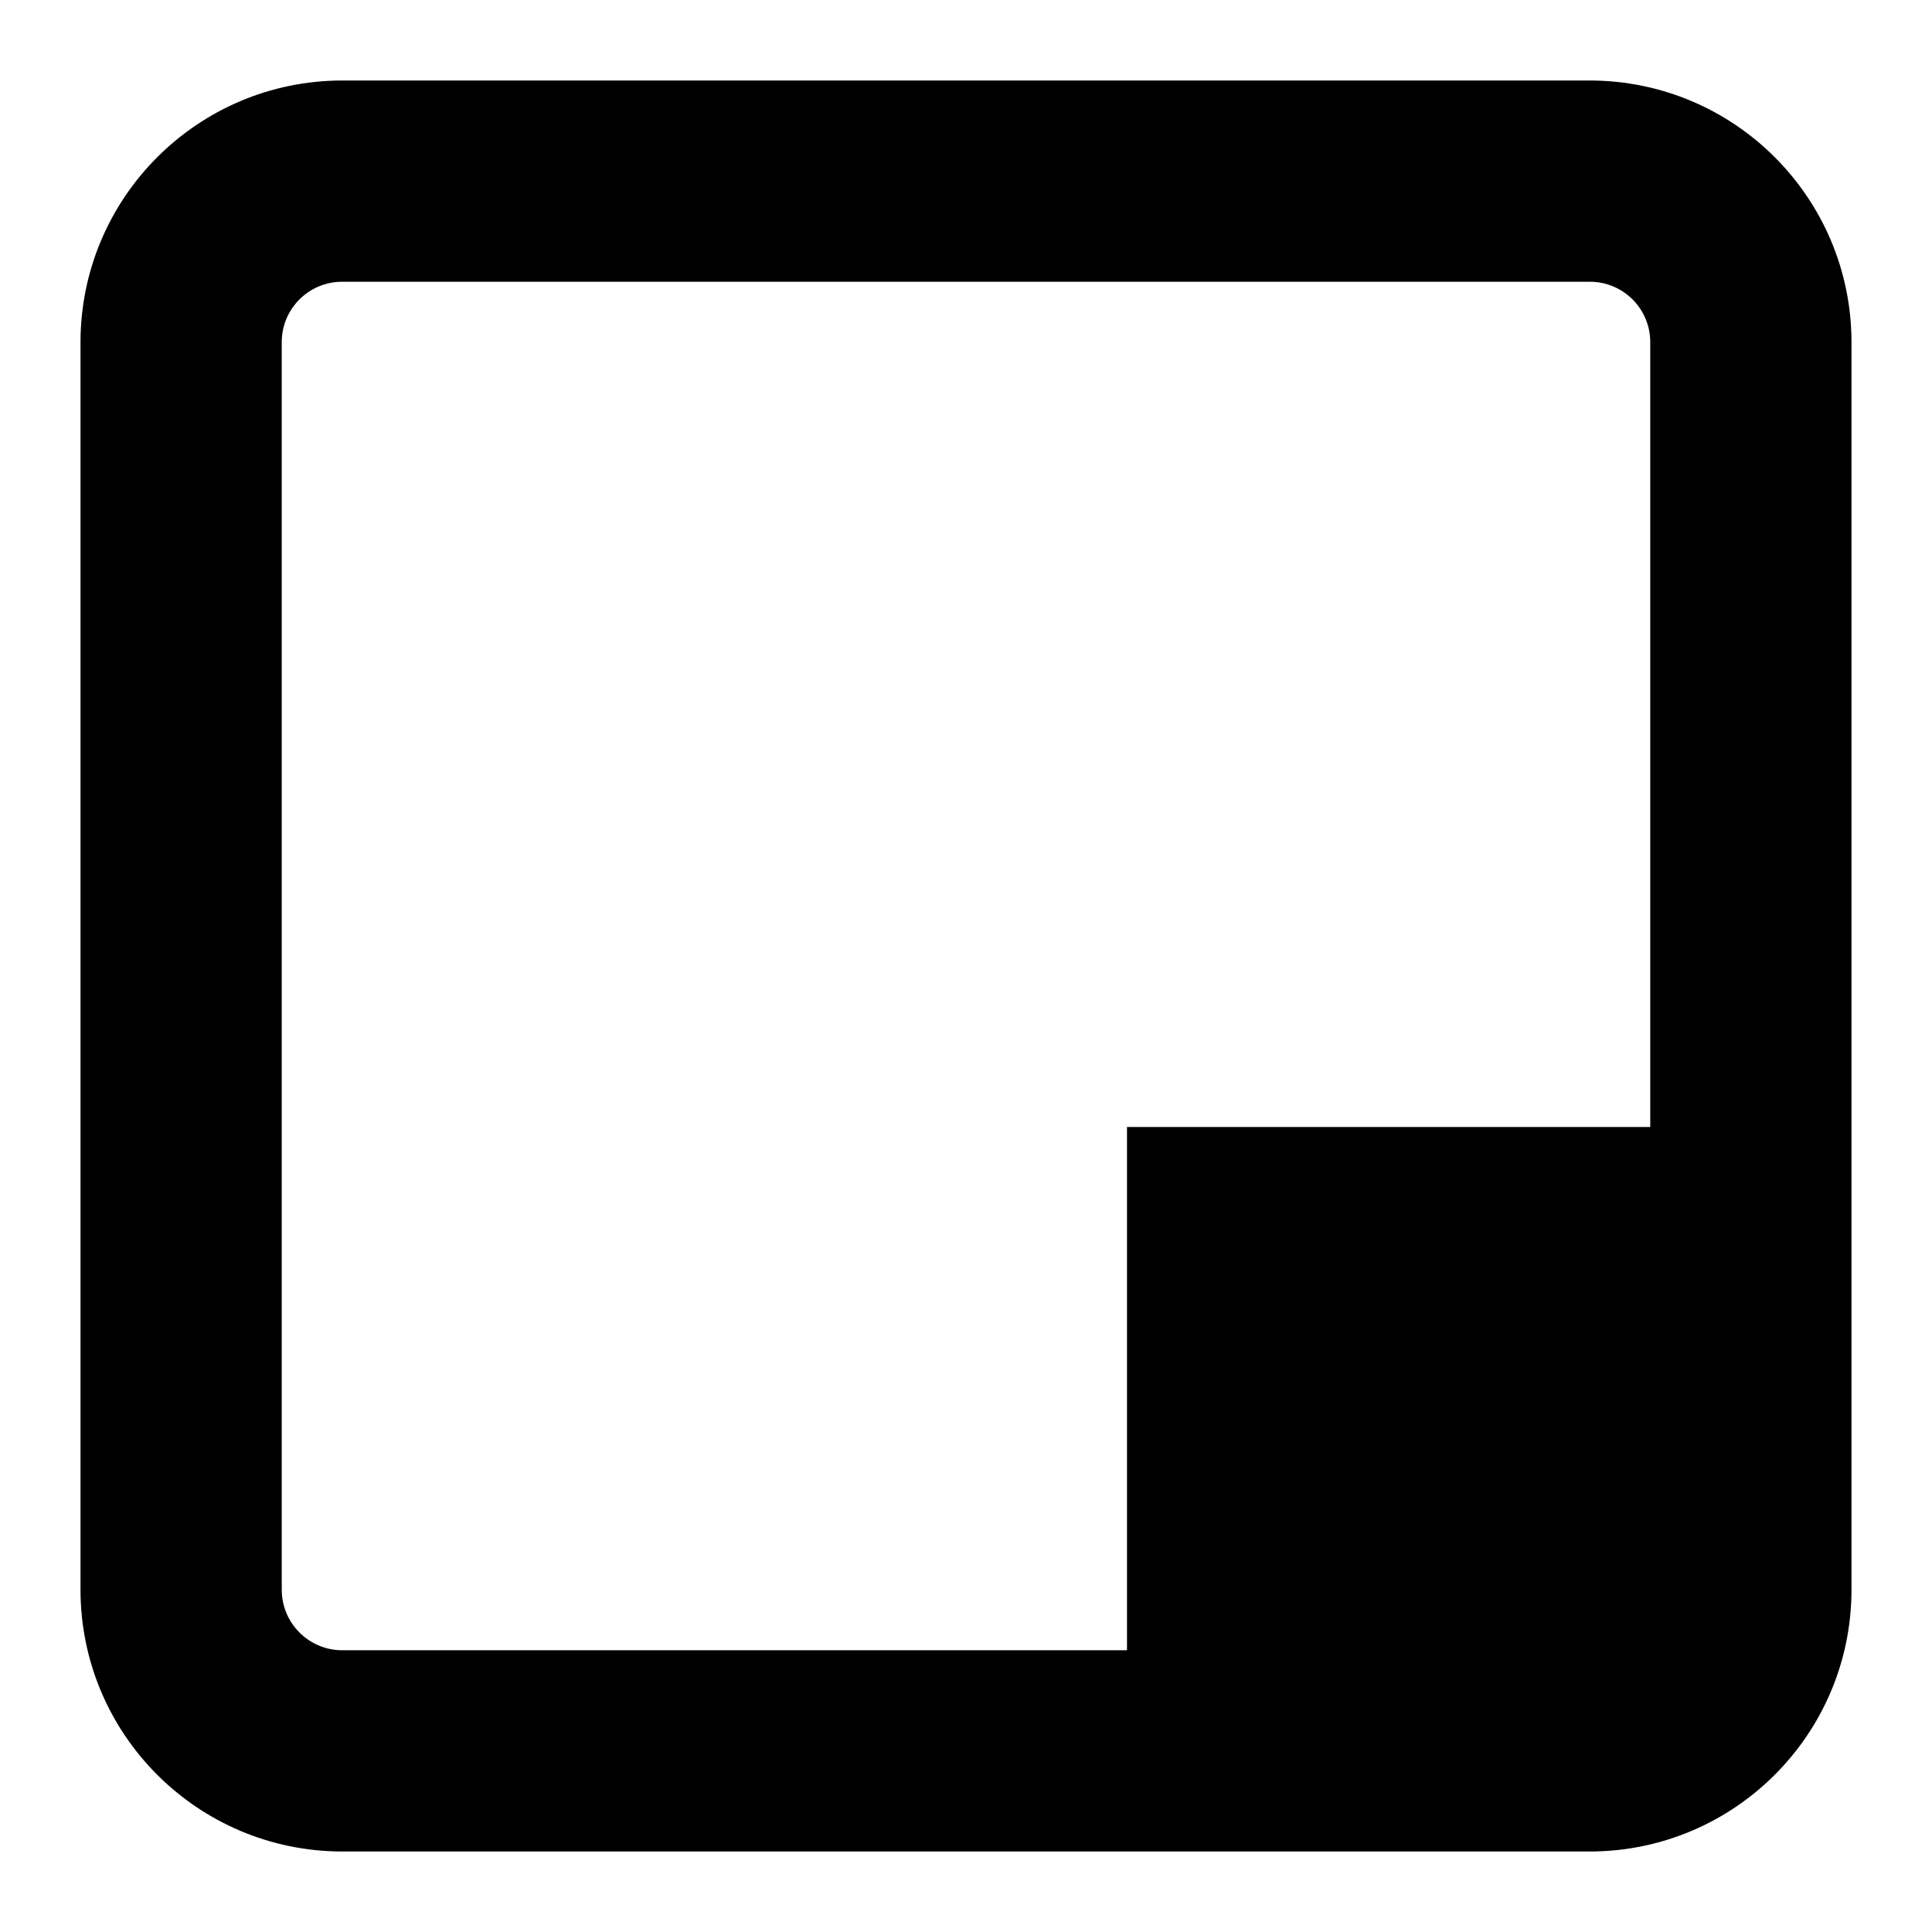
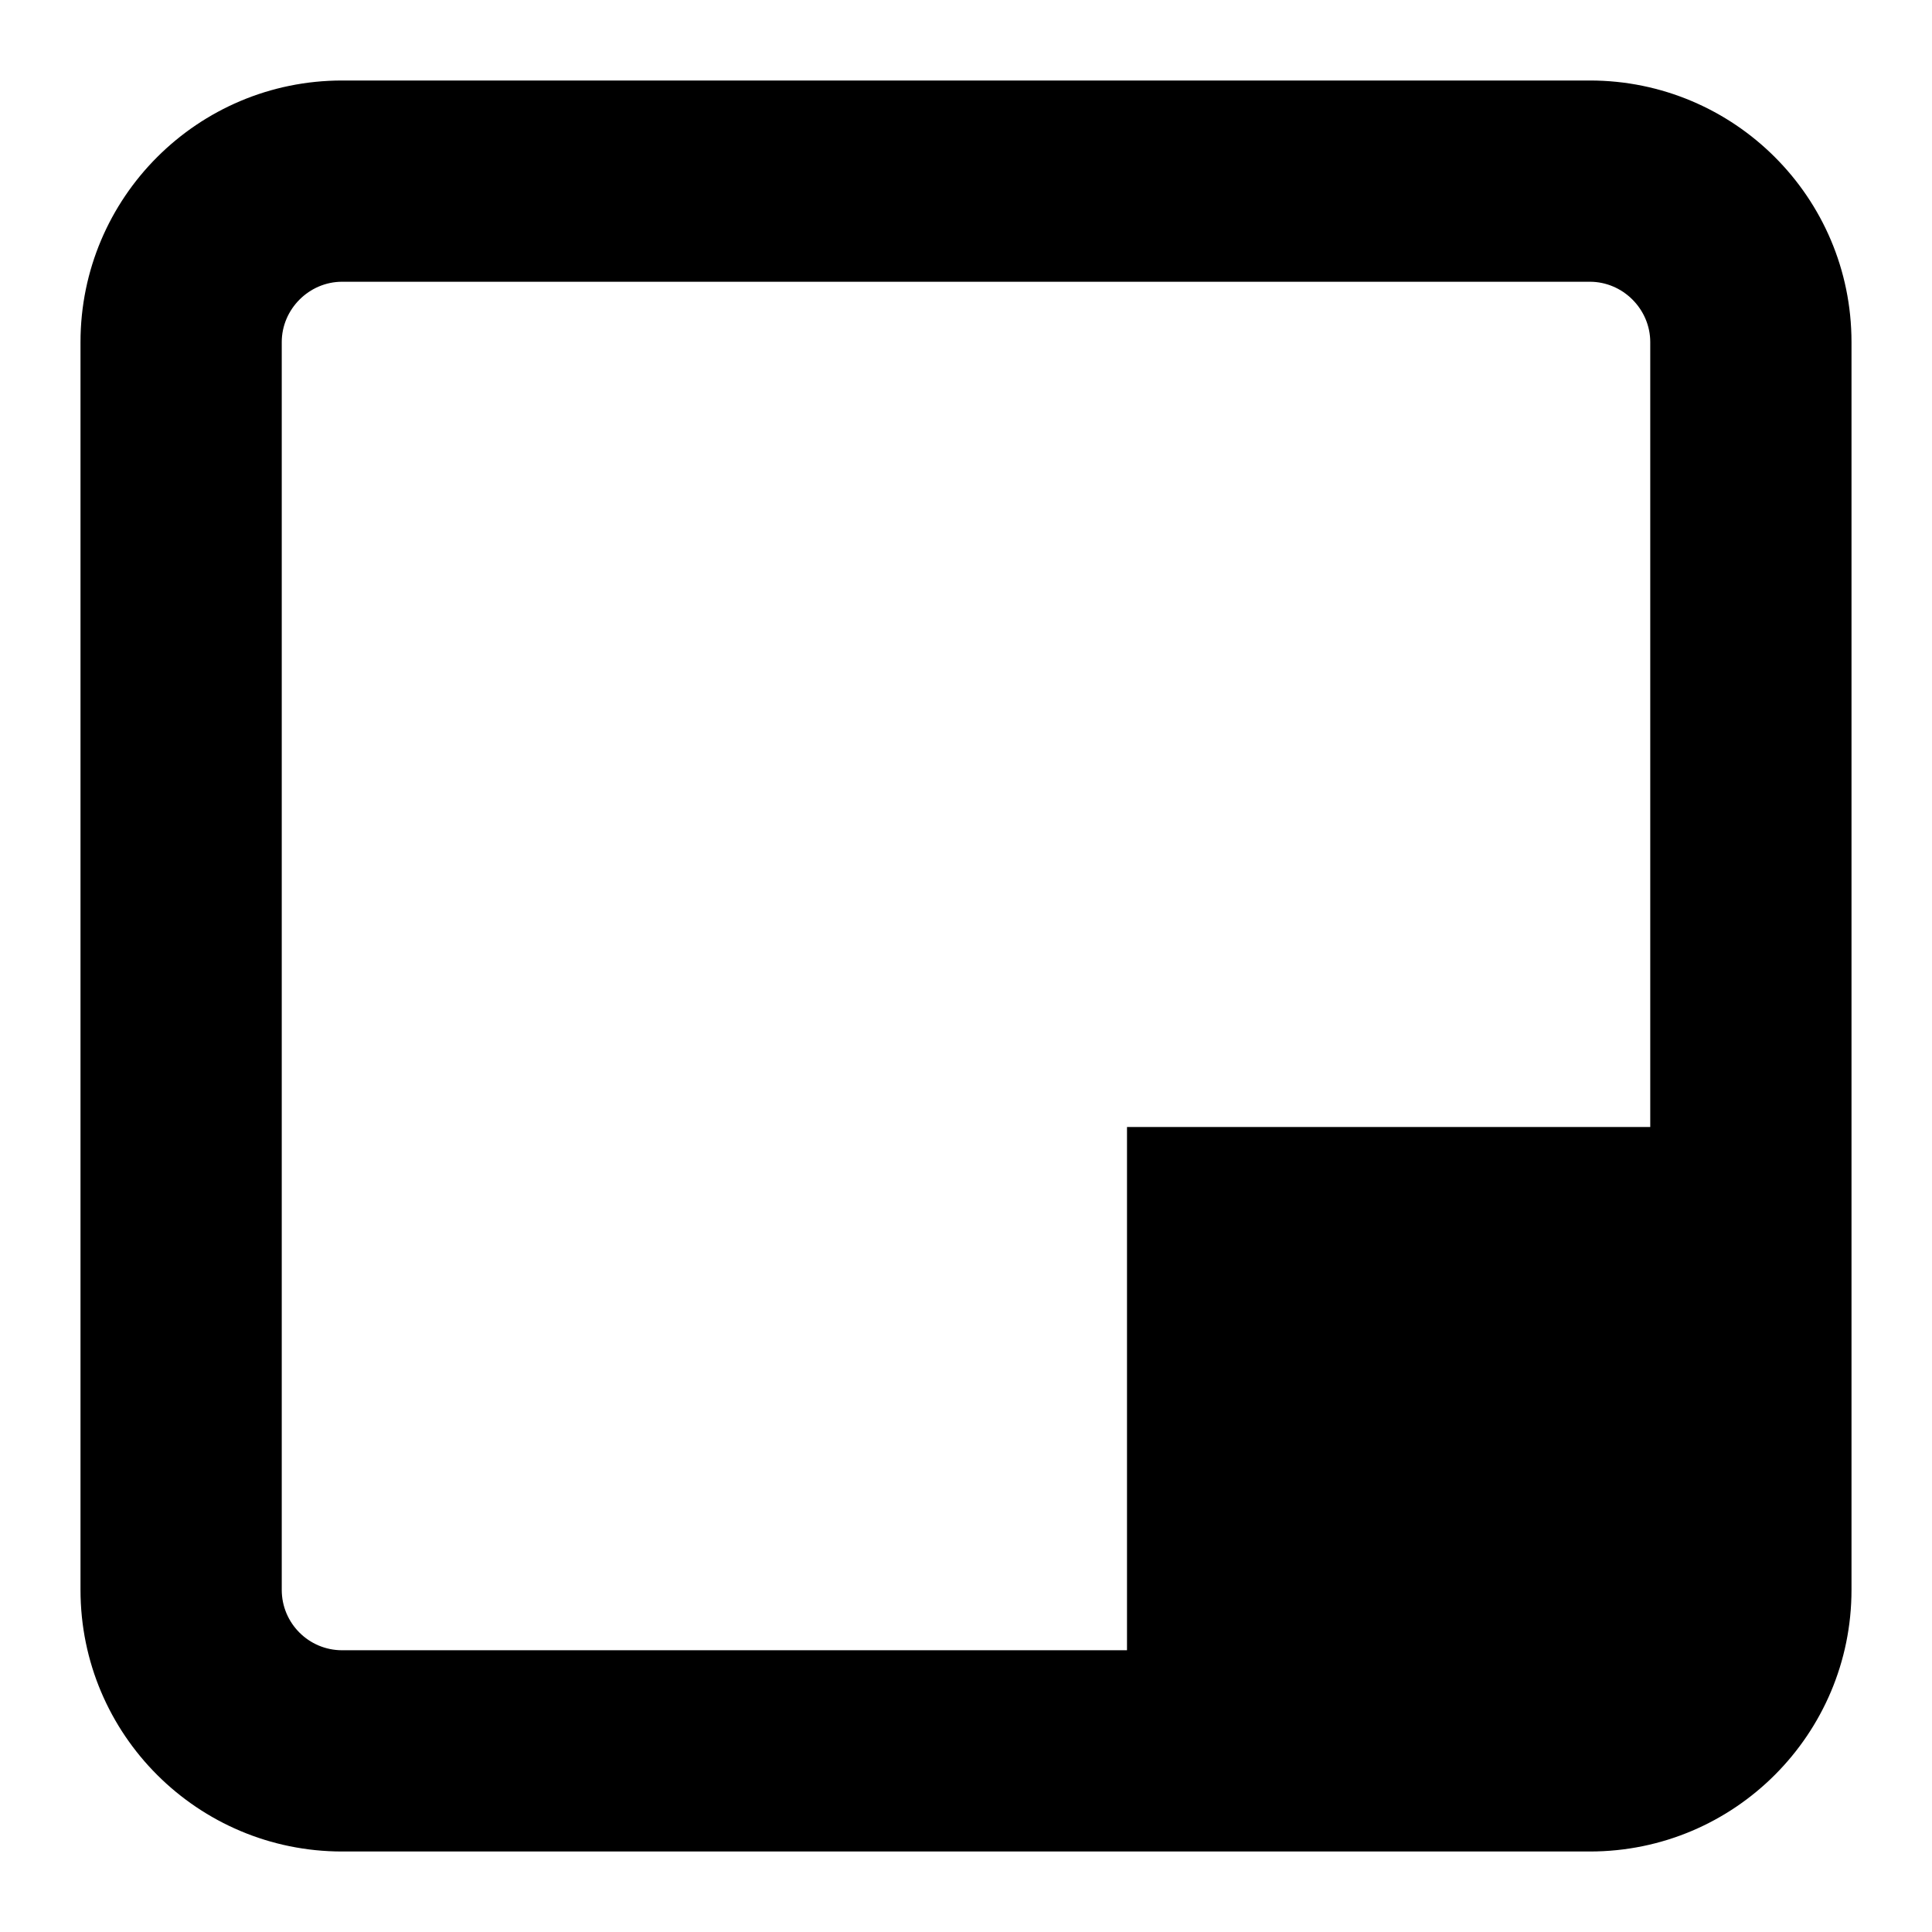
<svg xmlns="http://www.w3.org/2000/svg" width="24" height="24">
-   <path d="M3.5 19.75V4.25a.75.75 0 0 1 .75-.75h15.5a.75.75 0 0 1 .75.75V14H14v6.5H4.25a.752.752 0 0 1-.75-.75M19.75 1H4.25A3.254 3.254 0 0 0 1 4.25v15.5A3.254 3.254 0 0 0 4.25 23h15.5A3.254 3.254 0 0 0 23 19.75V4.25A3.254 3.254 0 0 0 19.75 1" />
+   <path d="M3.5 19.75V4.25c0-.41.34-.75.75-.75h15.5c.41 0 .75.34.75.75V14H14v6.5H4.25a.75.75 0 0 1-.75-.75M19.75 1H4.25A3.25 3.25 0 0 0 1 4.25v15.5C1 21.55 2.46 23 4.25 23h15.5c1.8 0 3.25-1.46 3.25-3.25V4.25C23 2.45 21.54 1 19.75 1" />
</svg>
